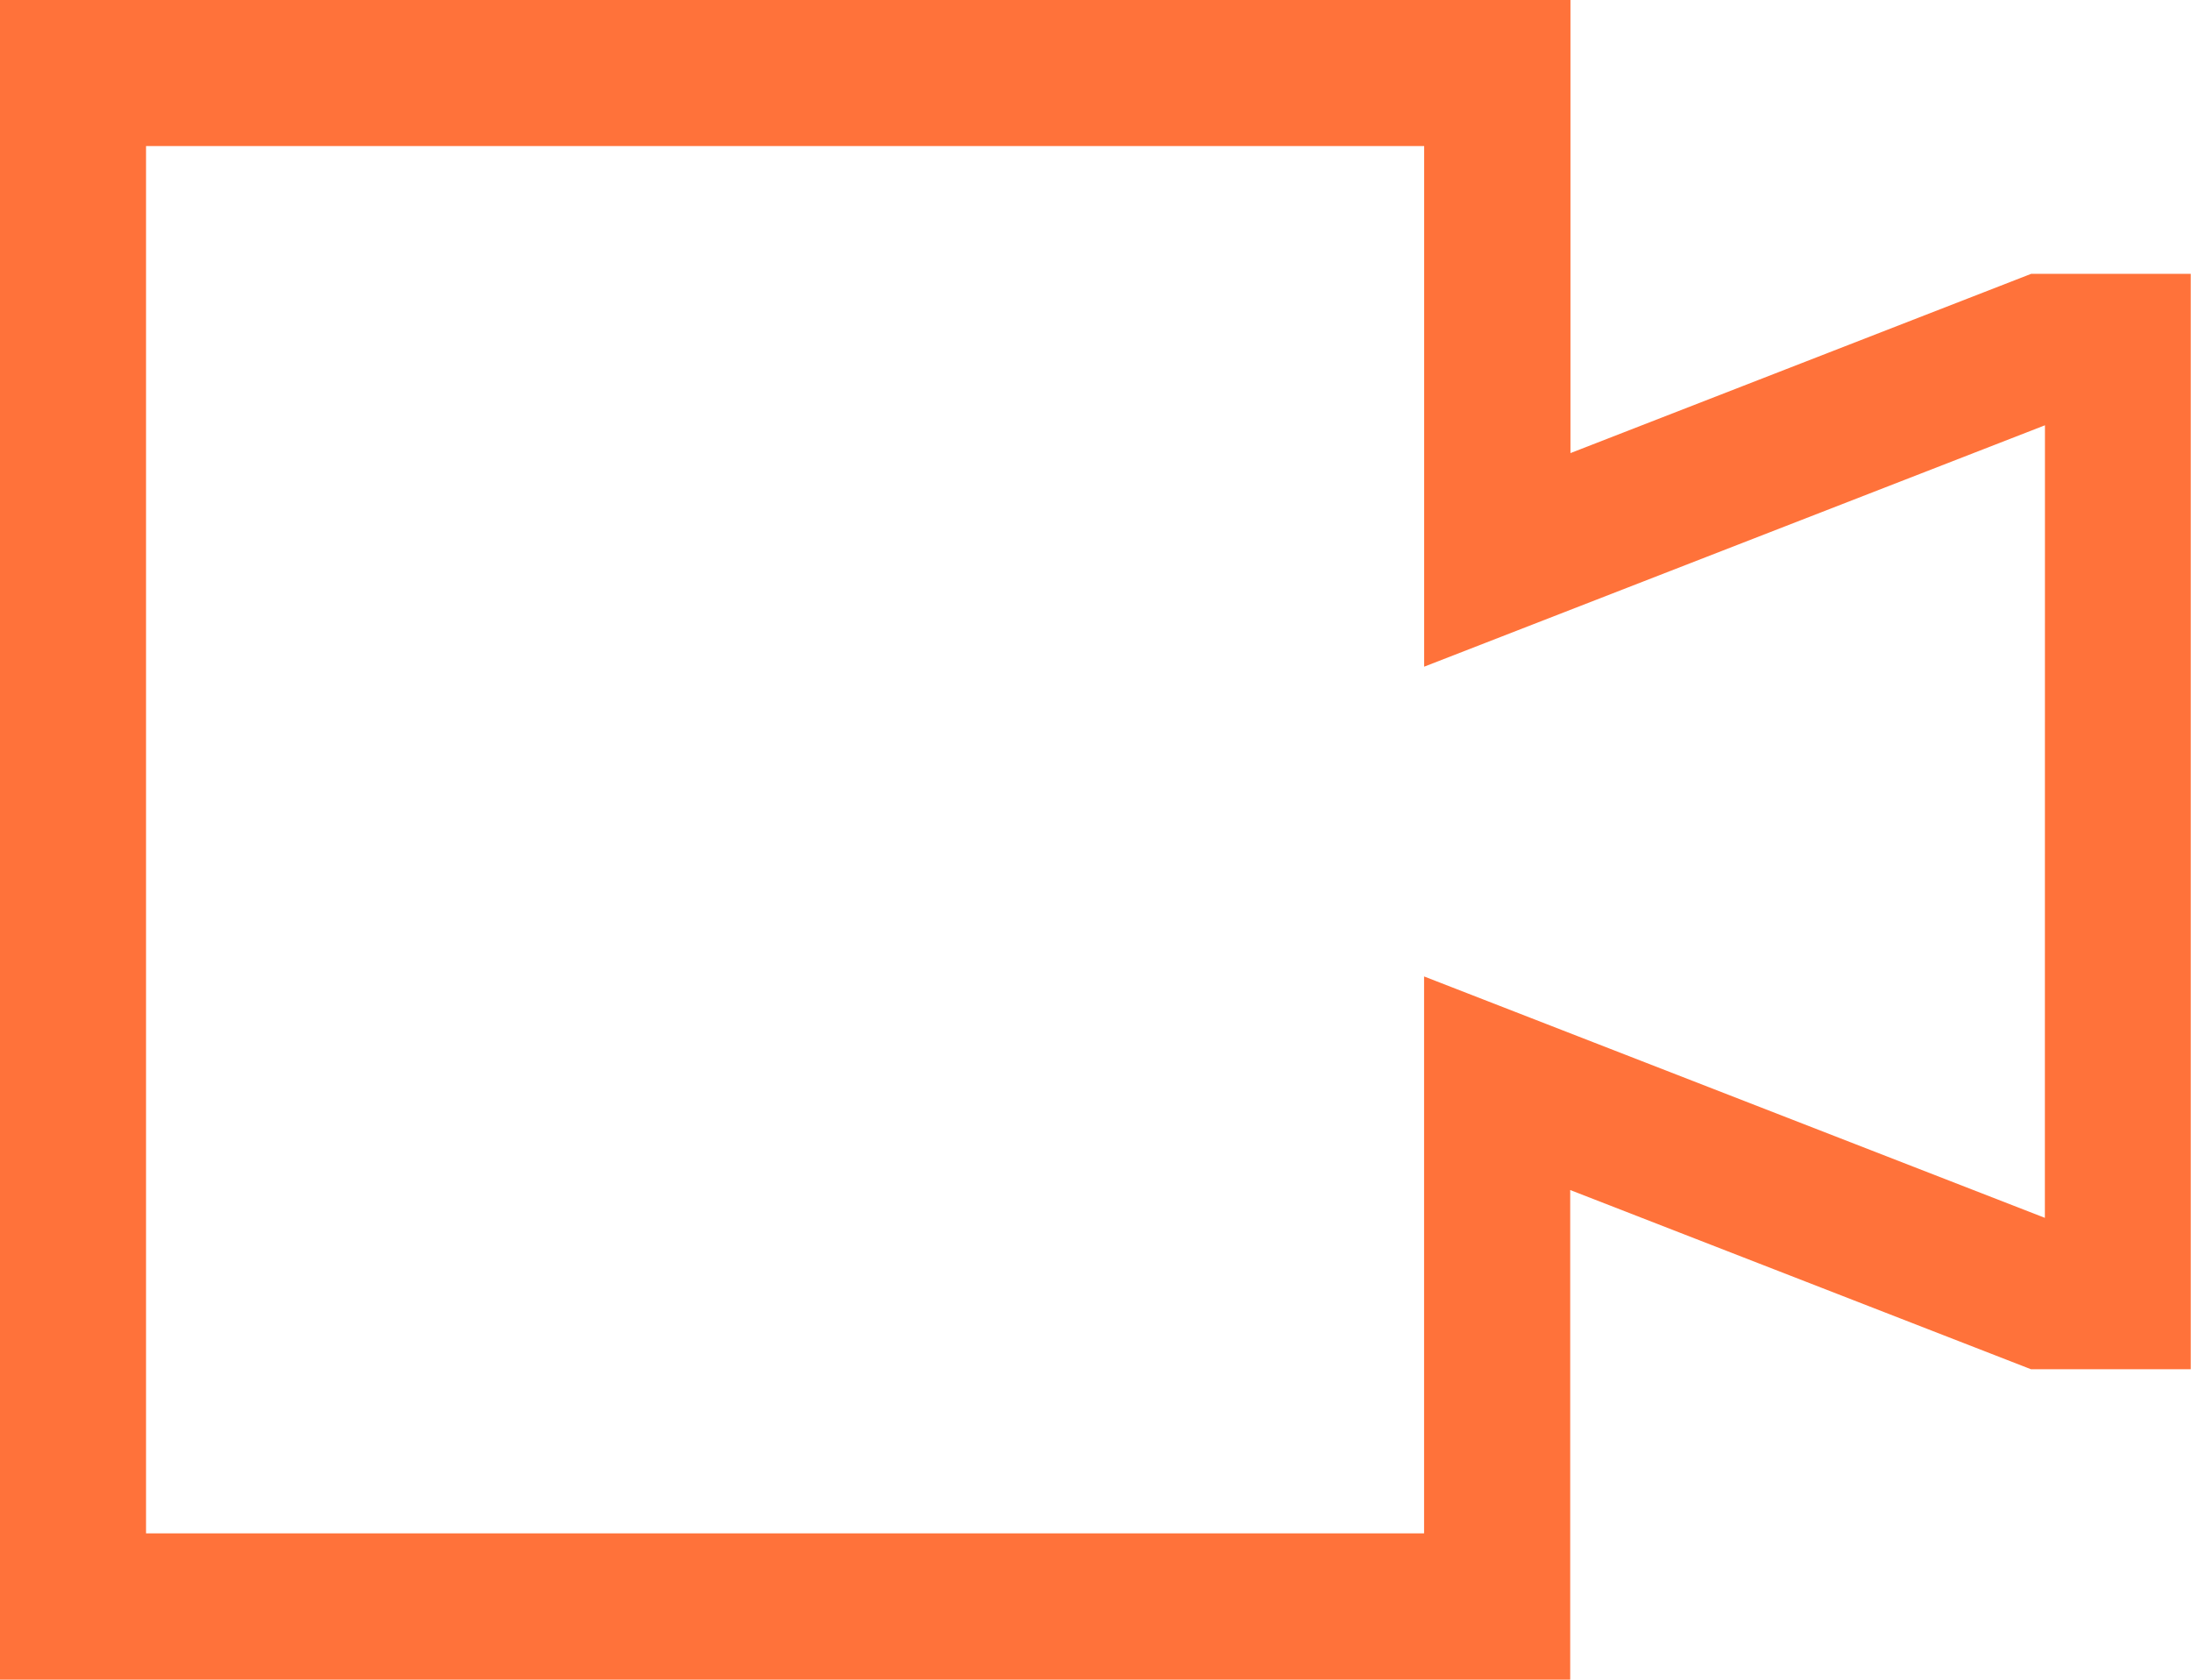
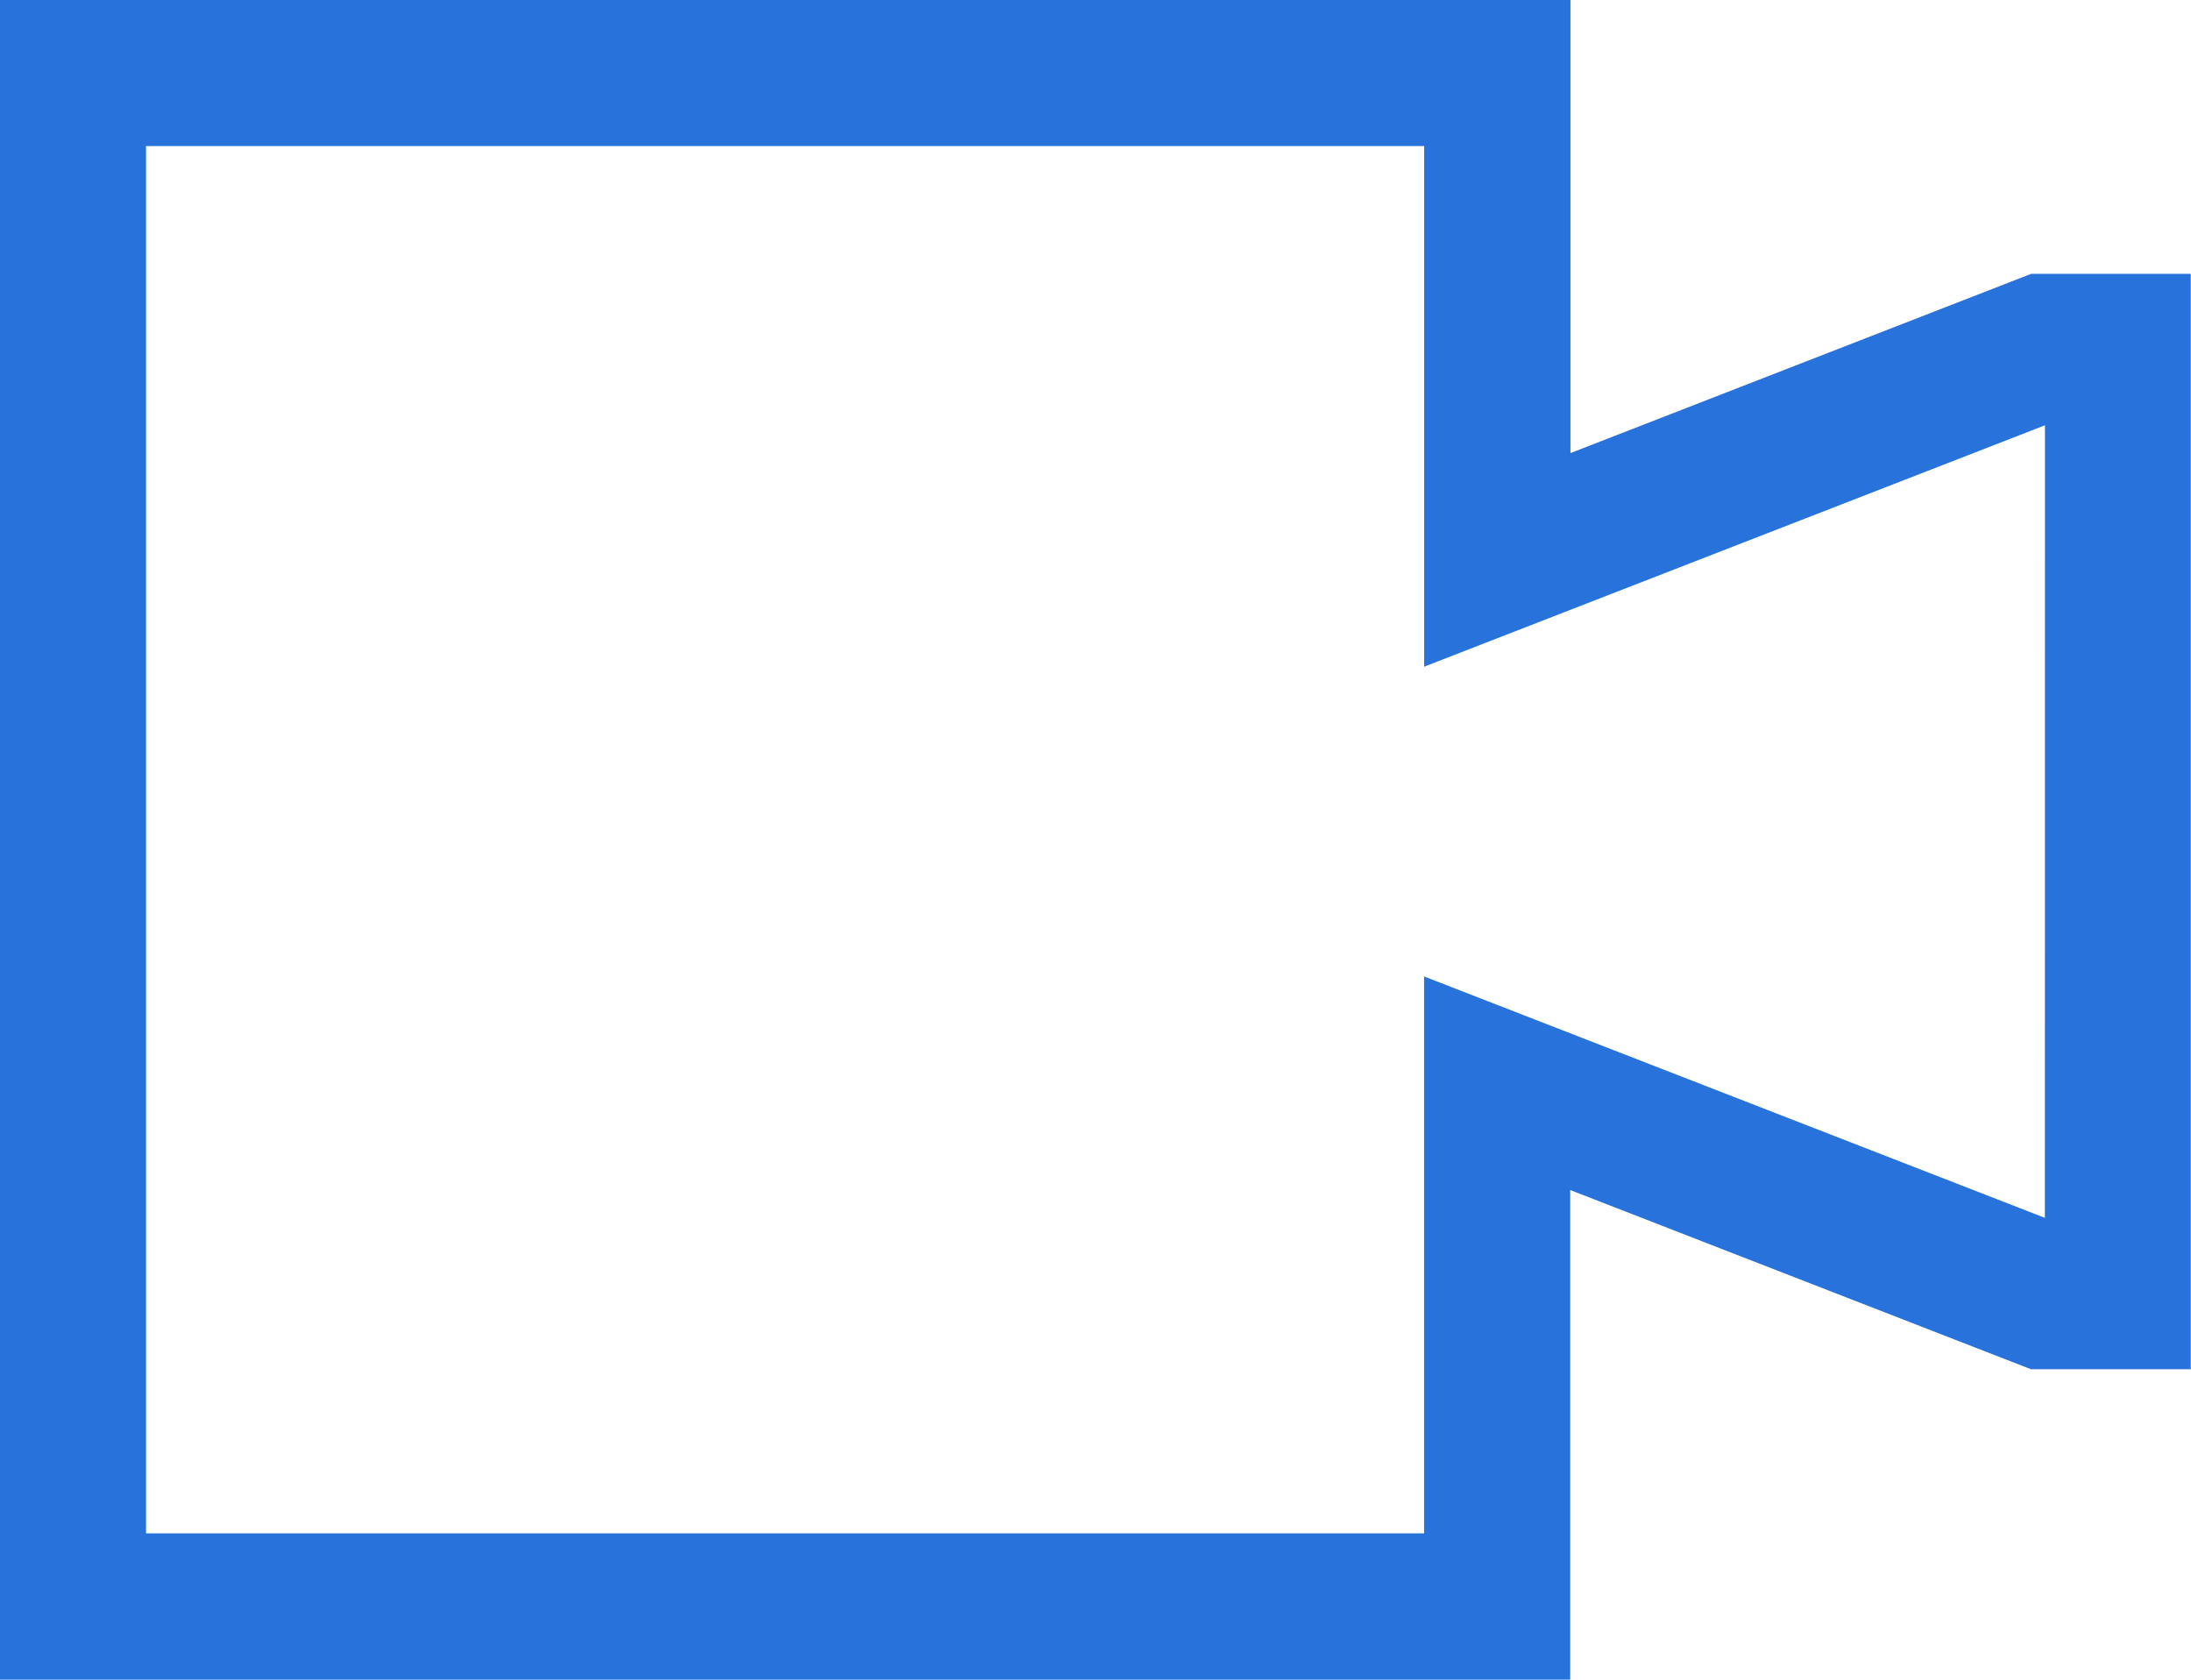
<svg xmlns="http://www.w3.org/2000/svg" width="26.629" height="20.416" viewBox="0 0 26.629 20.416">
-   <path id="video" d="M25.812,8.391l-5.6,2.179V5.063H1.125V25.478H20.209V19.527l5.6,2.178h1.942V8.391Zm.166,11.474-7.545-2.934V23.7H2.9V6.838H18.434v6.328l7.545-2.934Z" transform="translate(-1.125 -5.063)" fill="#ff723a" />
+   <path id="video" d="M25.812,8.391l-5.6,2.179V5.063H1.125V25.478H20.209V19.527l5.6,2.178h1.942V8.391Zm.166,11.474-7.545-2.934V23.7H2.9V6.838H18.434v6.328l7.545-2.934Z" transform="translate(-1.125 -5.063)" fill="#2772db" />
</svg>
